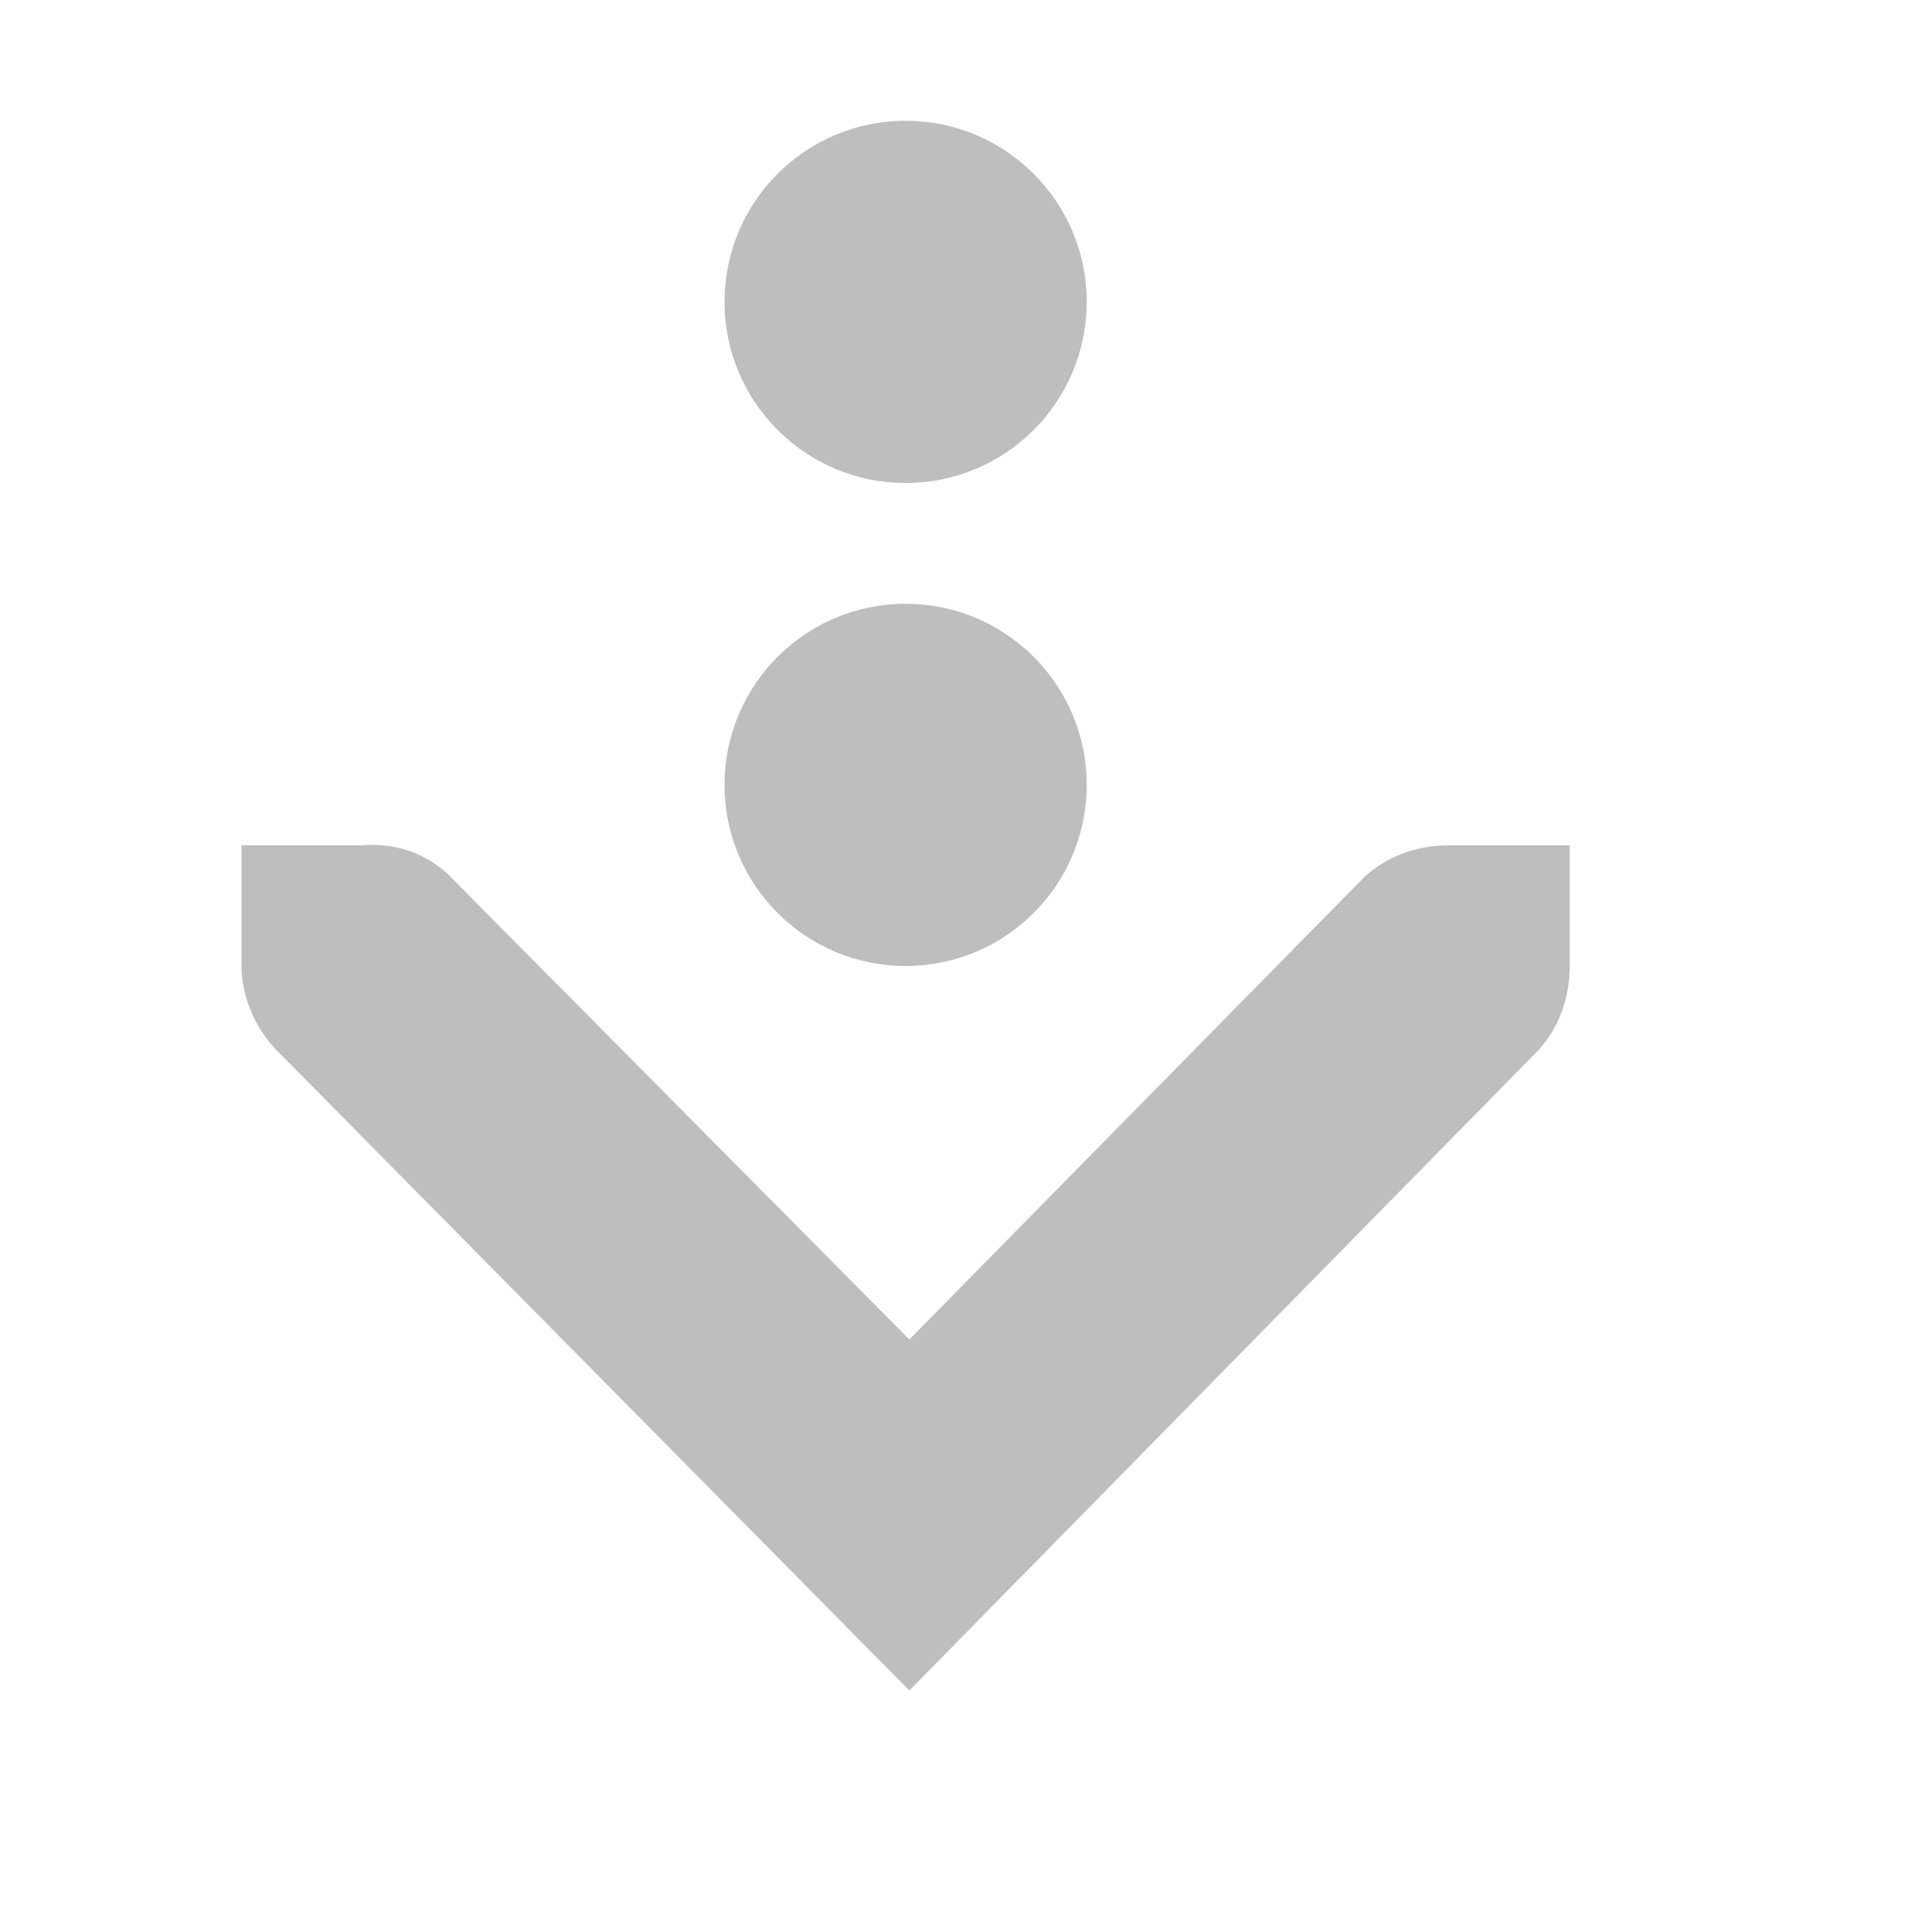
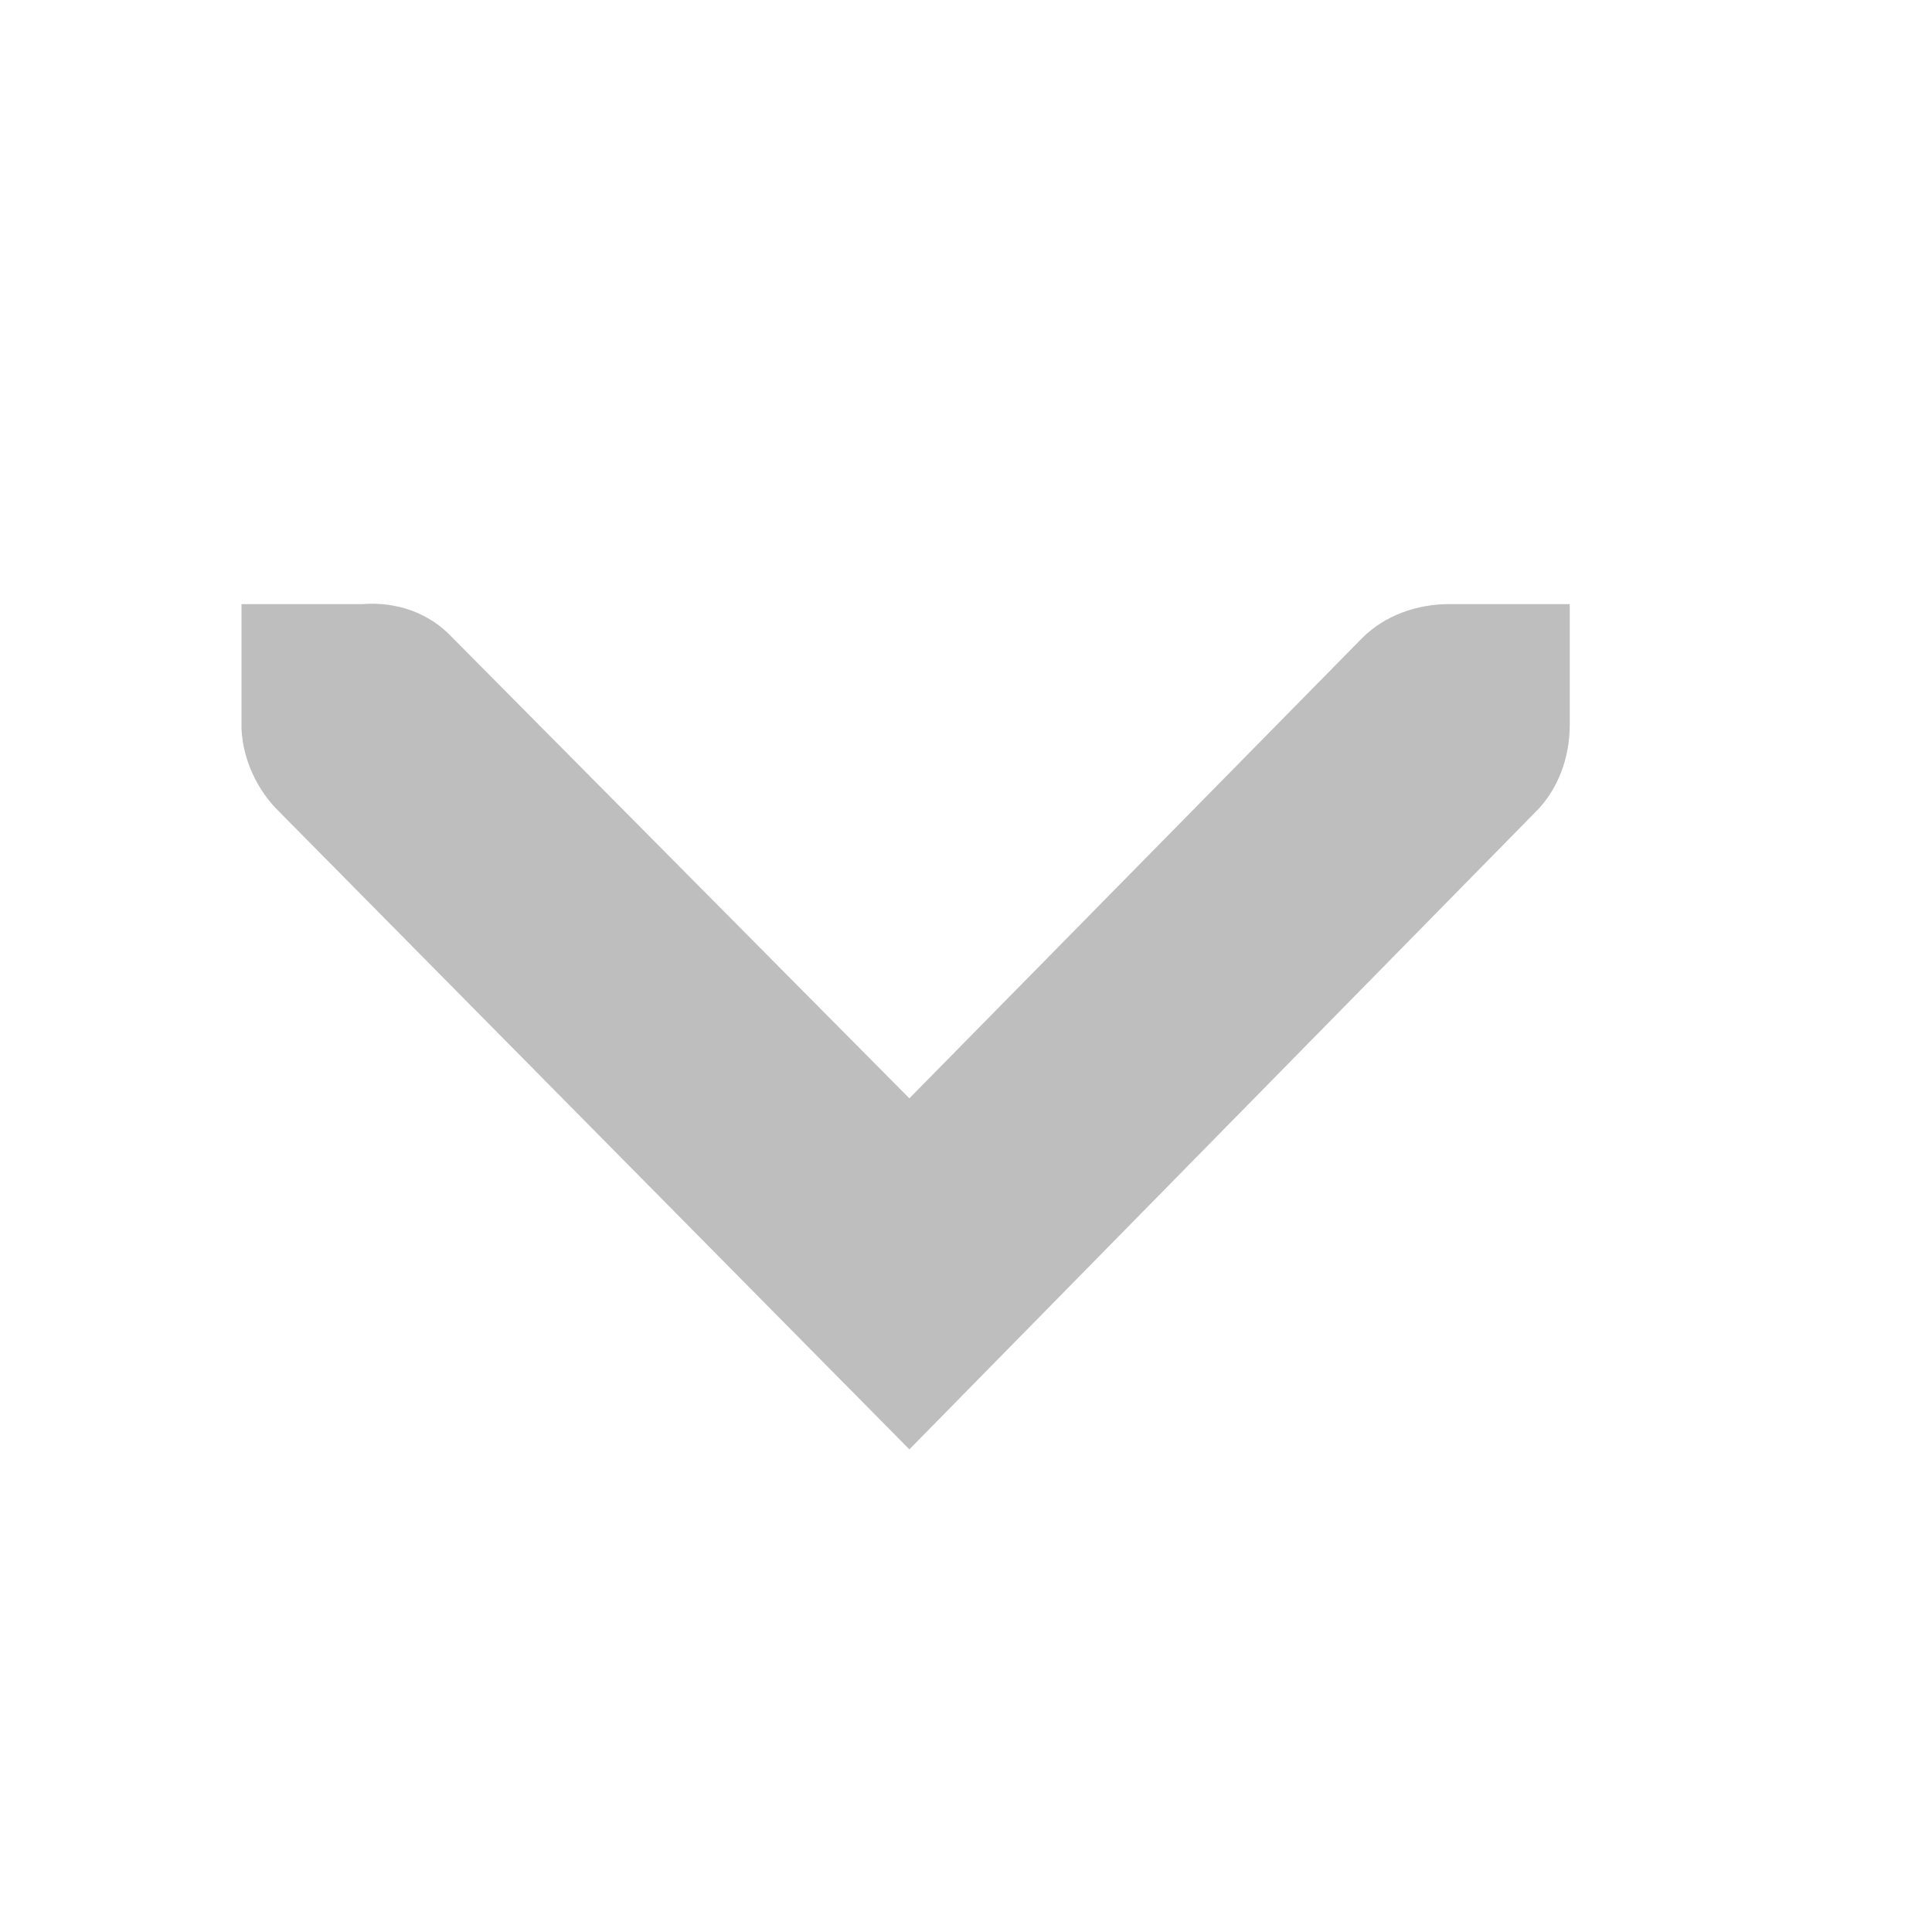
<svg xmlns="http://www.w3.org/2000/svg" id="svg7384" version="1.1" height="16" width="16">
  <defs id="defs7386" />
-   <g transform="translate(-180,-518)" id="layer9" style="display:inline" />
-   <g transform="translate(-180,-518)" id="layer10" />
-   <g transform="translate(-180,-518)" id="layer11" />
-   <g transform="translate(-180,-518)" id="layer12">
-     <path d="m 182,525 0,1 c -1.2e-4,0.01 -4.6e-4,0.021 0,0.031 0.011,0.255 0.129,0.51 0.312,0.688 l 5.219,5.281 5.188,-5.281 C 192.907,526.531 193,526.265 193,526 l 0,-1 -1,0 c -0.265,0 -0.531,0.093 -0.719,0.281 l -3.75,3.812 -3.781,-3.812 C 183.555,525.071 183.281,524.978 183,525 l -1,0 z" id="path10839-9-9-8" style="font-size:medium;font-style:normal;font-variant:normal;font-weight:normal;font-stretch:normal;text-indent:0;text-align:start;text-decoration:none;line-height:normal;letter-spacing:normal;word-spacing:normal;text-transform:none;direction:ltr;block-progression:tb;writing-mode:lr-tb;text-anchor:start;color:#bebebe;fill:#bebebe;fill-opacity:1;fill-rule:nonzero;stroke:none;stroke-width:1.781;marker:none;visibility:visible;display:inline;overflow:visible;enable-background:new;font-family:Andale Mono;-inkscape-font-specification:Andale Mono" />
-     <path transform="matrix(0,1.246753,1.246753,0,-467.8831,416.7532)" d="m 87.625,525.672 a 1.203,1.203 0 1 1 -2.406,0 1.203,1.203 0 1 1 2.406,0 z" id="path3490-2" style="color:#bebebe;fill:#bebebe;fill-opacity:1;fill-rule:nonzero;stroke:none;stroke-width:2;marker:none;visibility:visible;display:inline;overflow:visible;enable-background:accumulate" />
-     <path transform="matrix(0,1.246753,1.246753,0,-467.8831,412.7532)" d="m 87.625,525.672 a 1.203,1.203 0 1 1 -2.406,0 1.203,1.203 0 1 1 2.406,0 z" id="path3490-3-0" style="color:#bebebe;fill:#bebebe;fill-opacity:1;fill-rule:nonzero;stroke:none;stroke-width:2;marker:none;visibility:visible;display:inline;overflow:visible;enable-background:accumulate" />
+   <g transform="translate(-180,-626)" id="layer9" style="display:inline" />
+   <g transform="translate(-180,-626)" id="layer10" />
+   <g transform="translate(-180,-626)" id="layer11" />
+   <g transform="translate(-180,-626)" id="layer12">
+     <path d="m 182,631.003 0,1 c -1.2e-4,0.01 -4.6e-4,0.021 0,0.031 0.011,0.255 0.129,0.51 0.312,0.688 l 5.219,5.281 5.188,-5.281 C 192.907,632.534 193,632.268 193,632.003 l 0,-1 -1,0 c -0.265,0 -0.531,0.093 -0.719,0.281 l -3.75,3.812 -3.781,-3.812 c -0.195,-0.211 -0.469,-0.303 -0.75,-0.281 l -1,0 z" id="path10839-9-9-8" style="font-size:medium;font-style:normal;font-variant:normal;font-weight:normal;font-stretch:normal;text-indent:0;text-align:start;text-decoration:none;line-height:normal;letter-spacing:normal;word-spacing:normal;text-transform:none;direction:ltr;block-progression:tb;writing-mode:lr-tb;text-anchor:start;color:#bebebe;fill:#bebebe;fill-opacity:1;fill-rule:nonzero;stroke:none;stroke-width:1.781;marker:none;visibility:visible;display:inline;overflow:visible;enable-background:new;font-family:Andale Mono;-inkscape-font-specification:Andale Mono" />
  </g>
-   <g transform="translate(-180,-518)" id="layer13" />
-   <g transform="translate(-180,-518)" id="layer14" />
-   <g transform="translate(-180,-518)" id="layer15" />
+   <g transform="translate(-180,-626)" id="layer13" />
+   <g transform="translate(-180,-626)" id="layer14" />
+   <g transform="translate(-180,-626)" id="layer15" style="display:inline" />
+   <g transform="translate(-180,-626)" id="g4953" style="display:inline" />
</svg>
